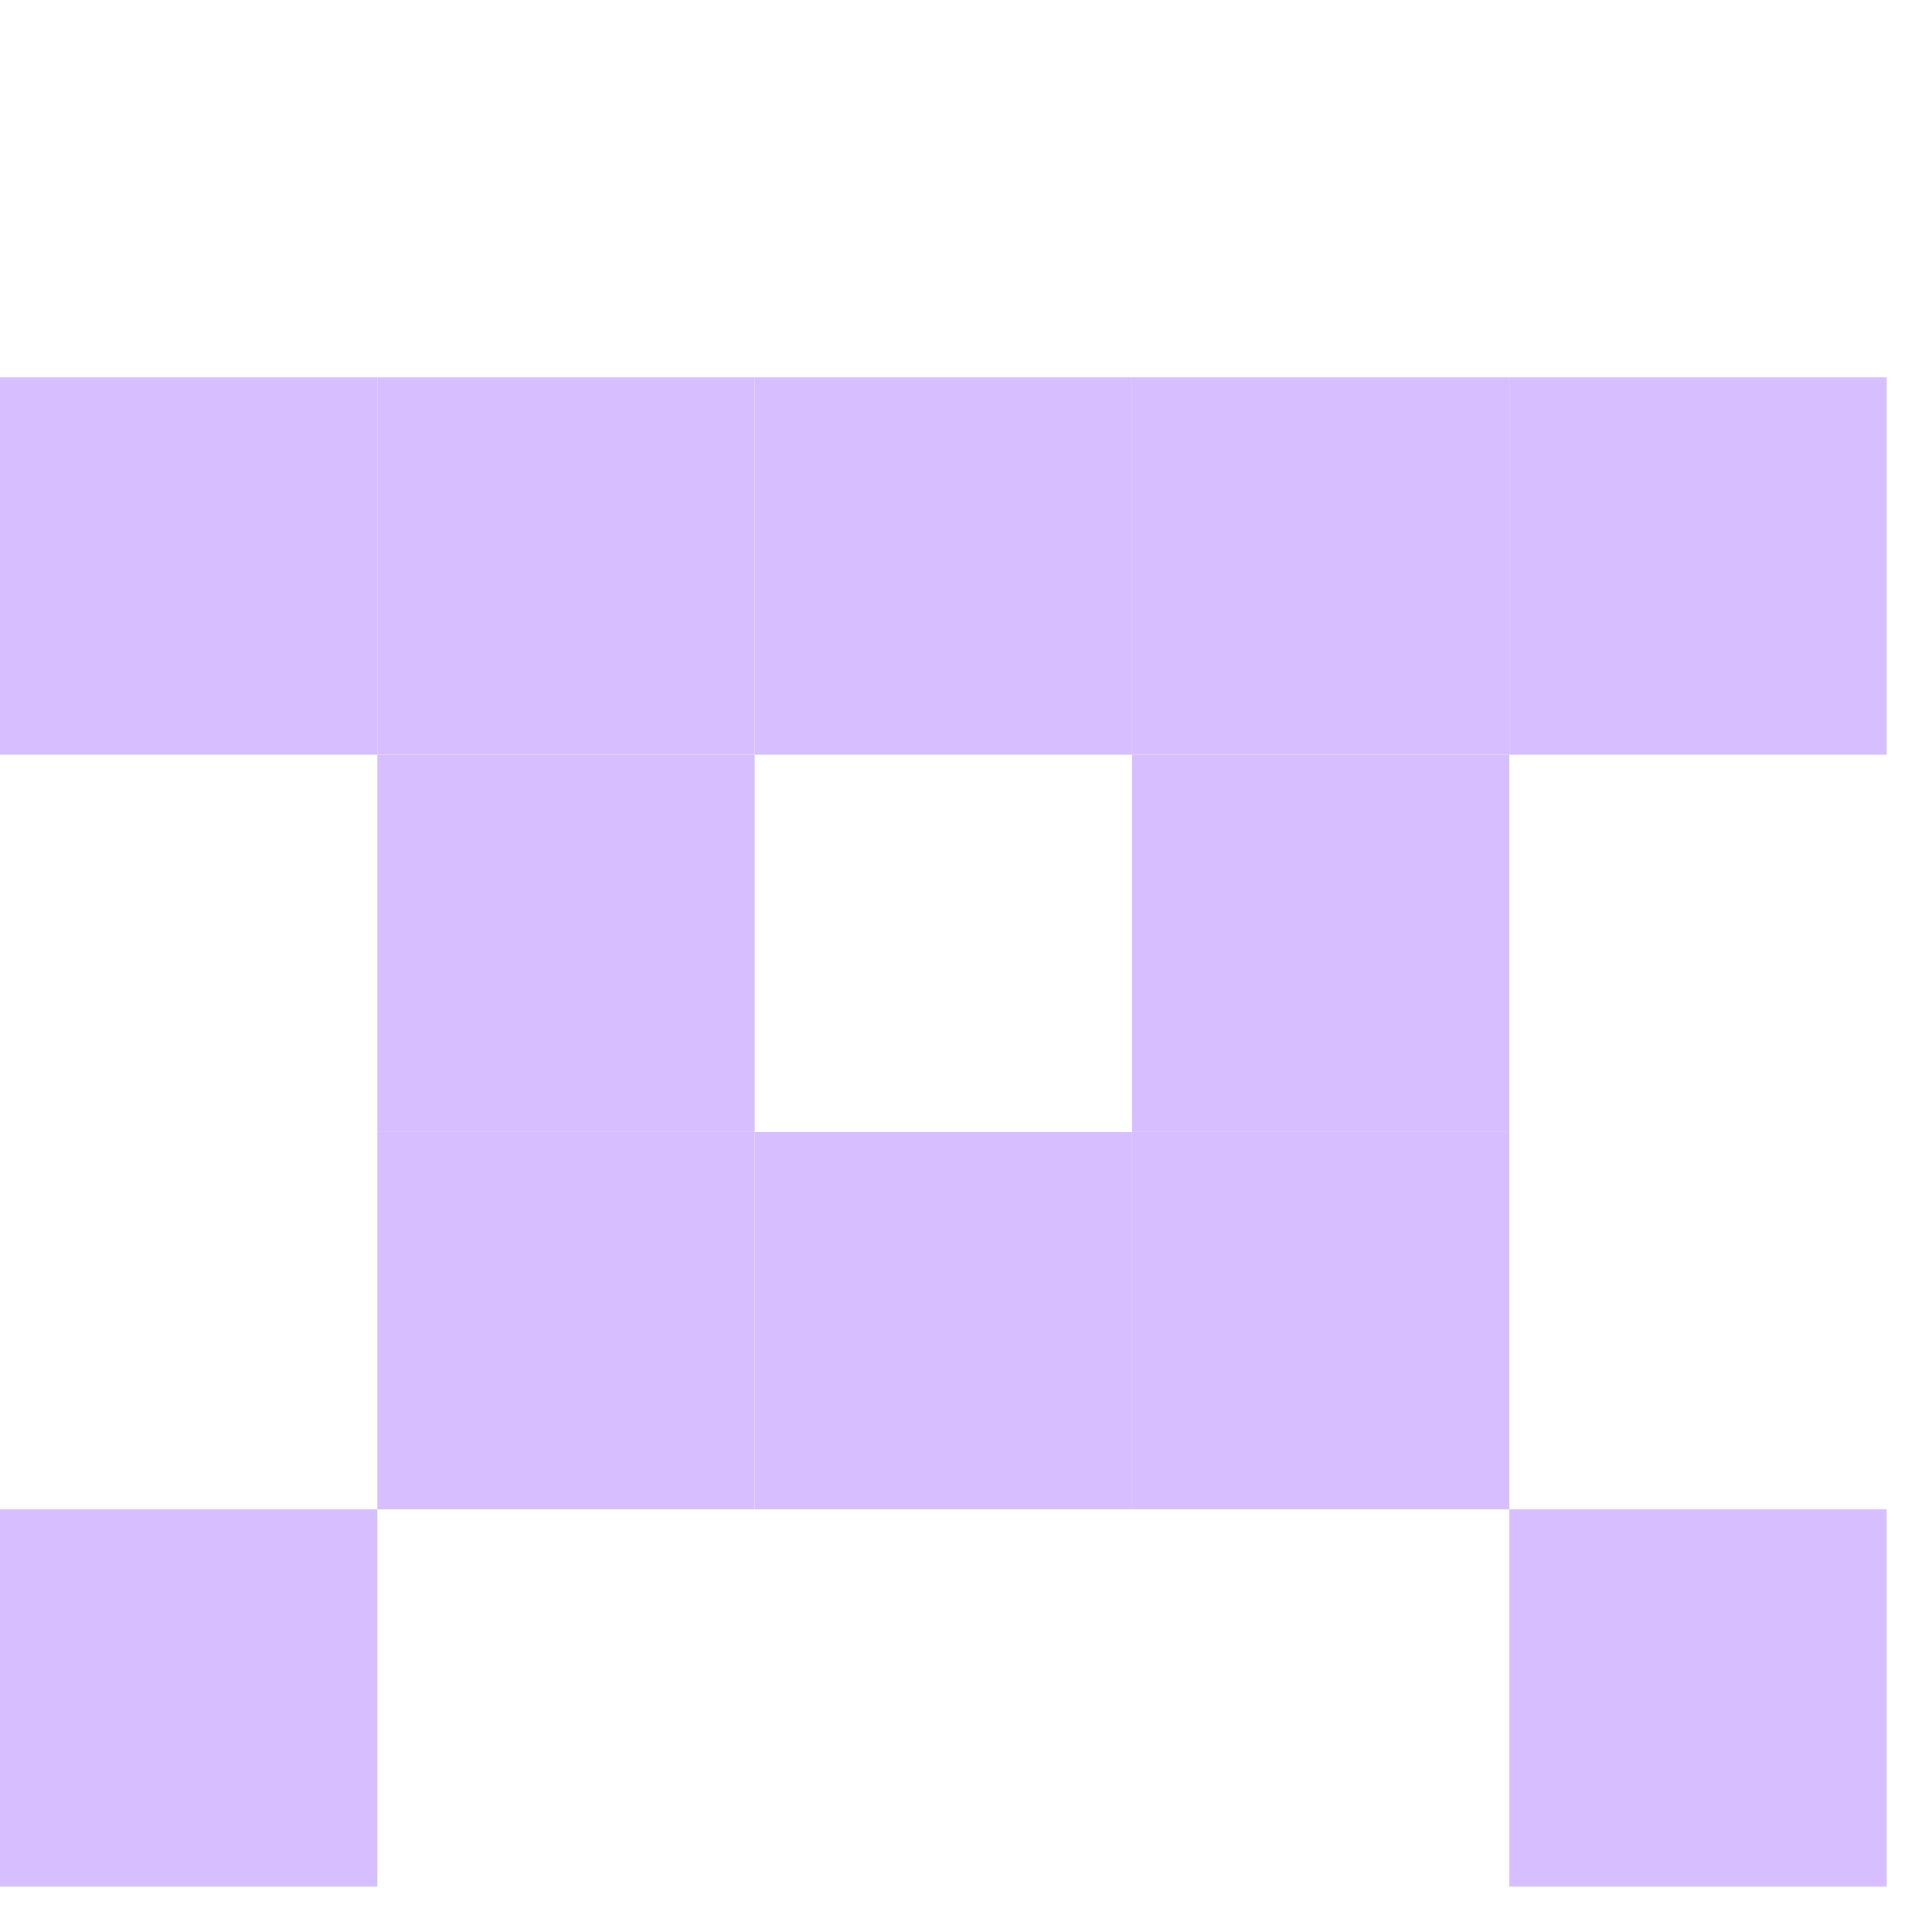
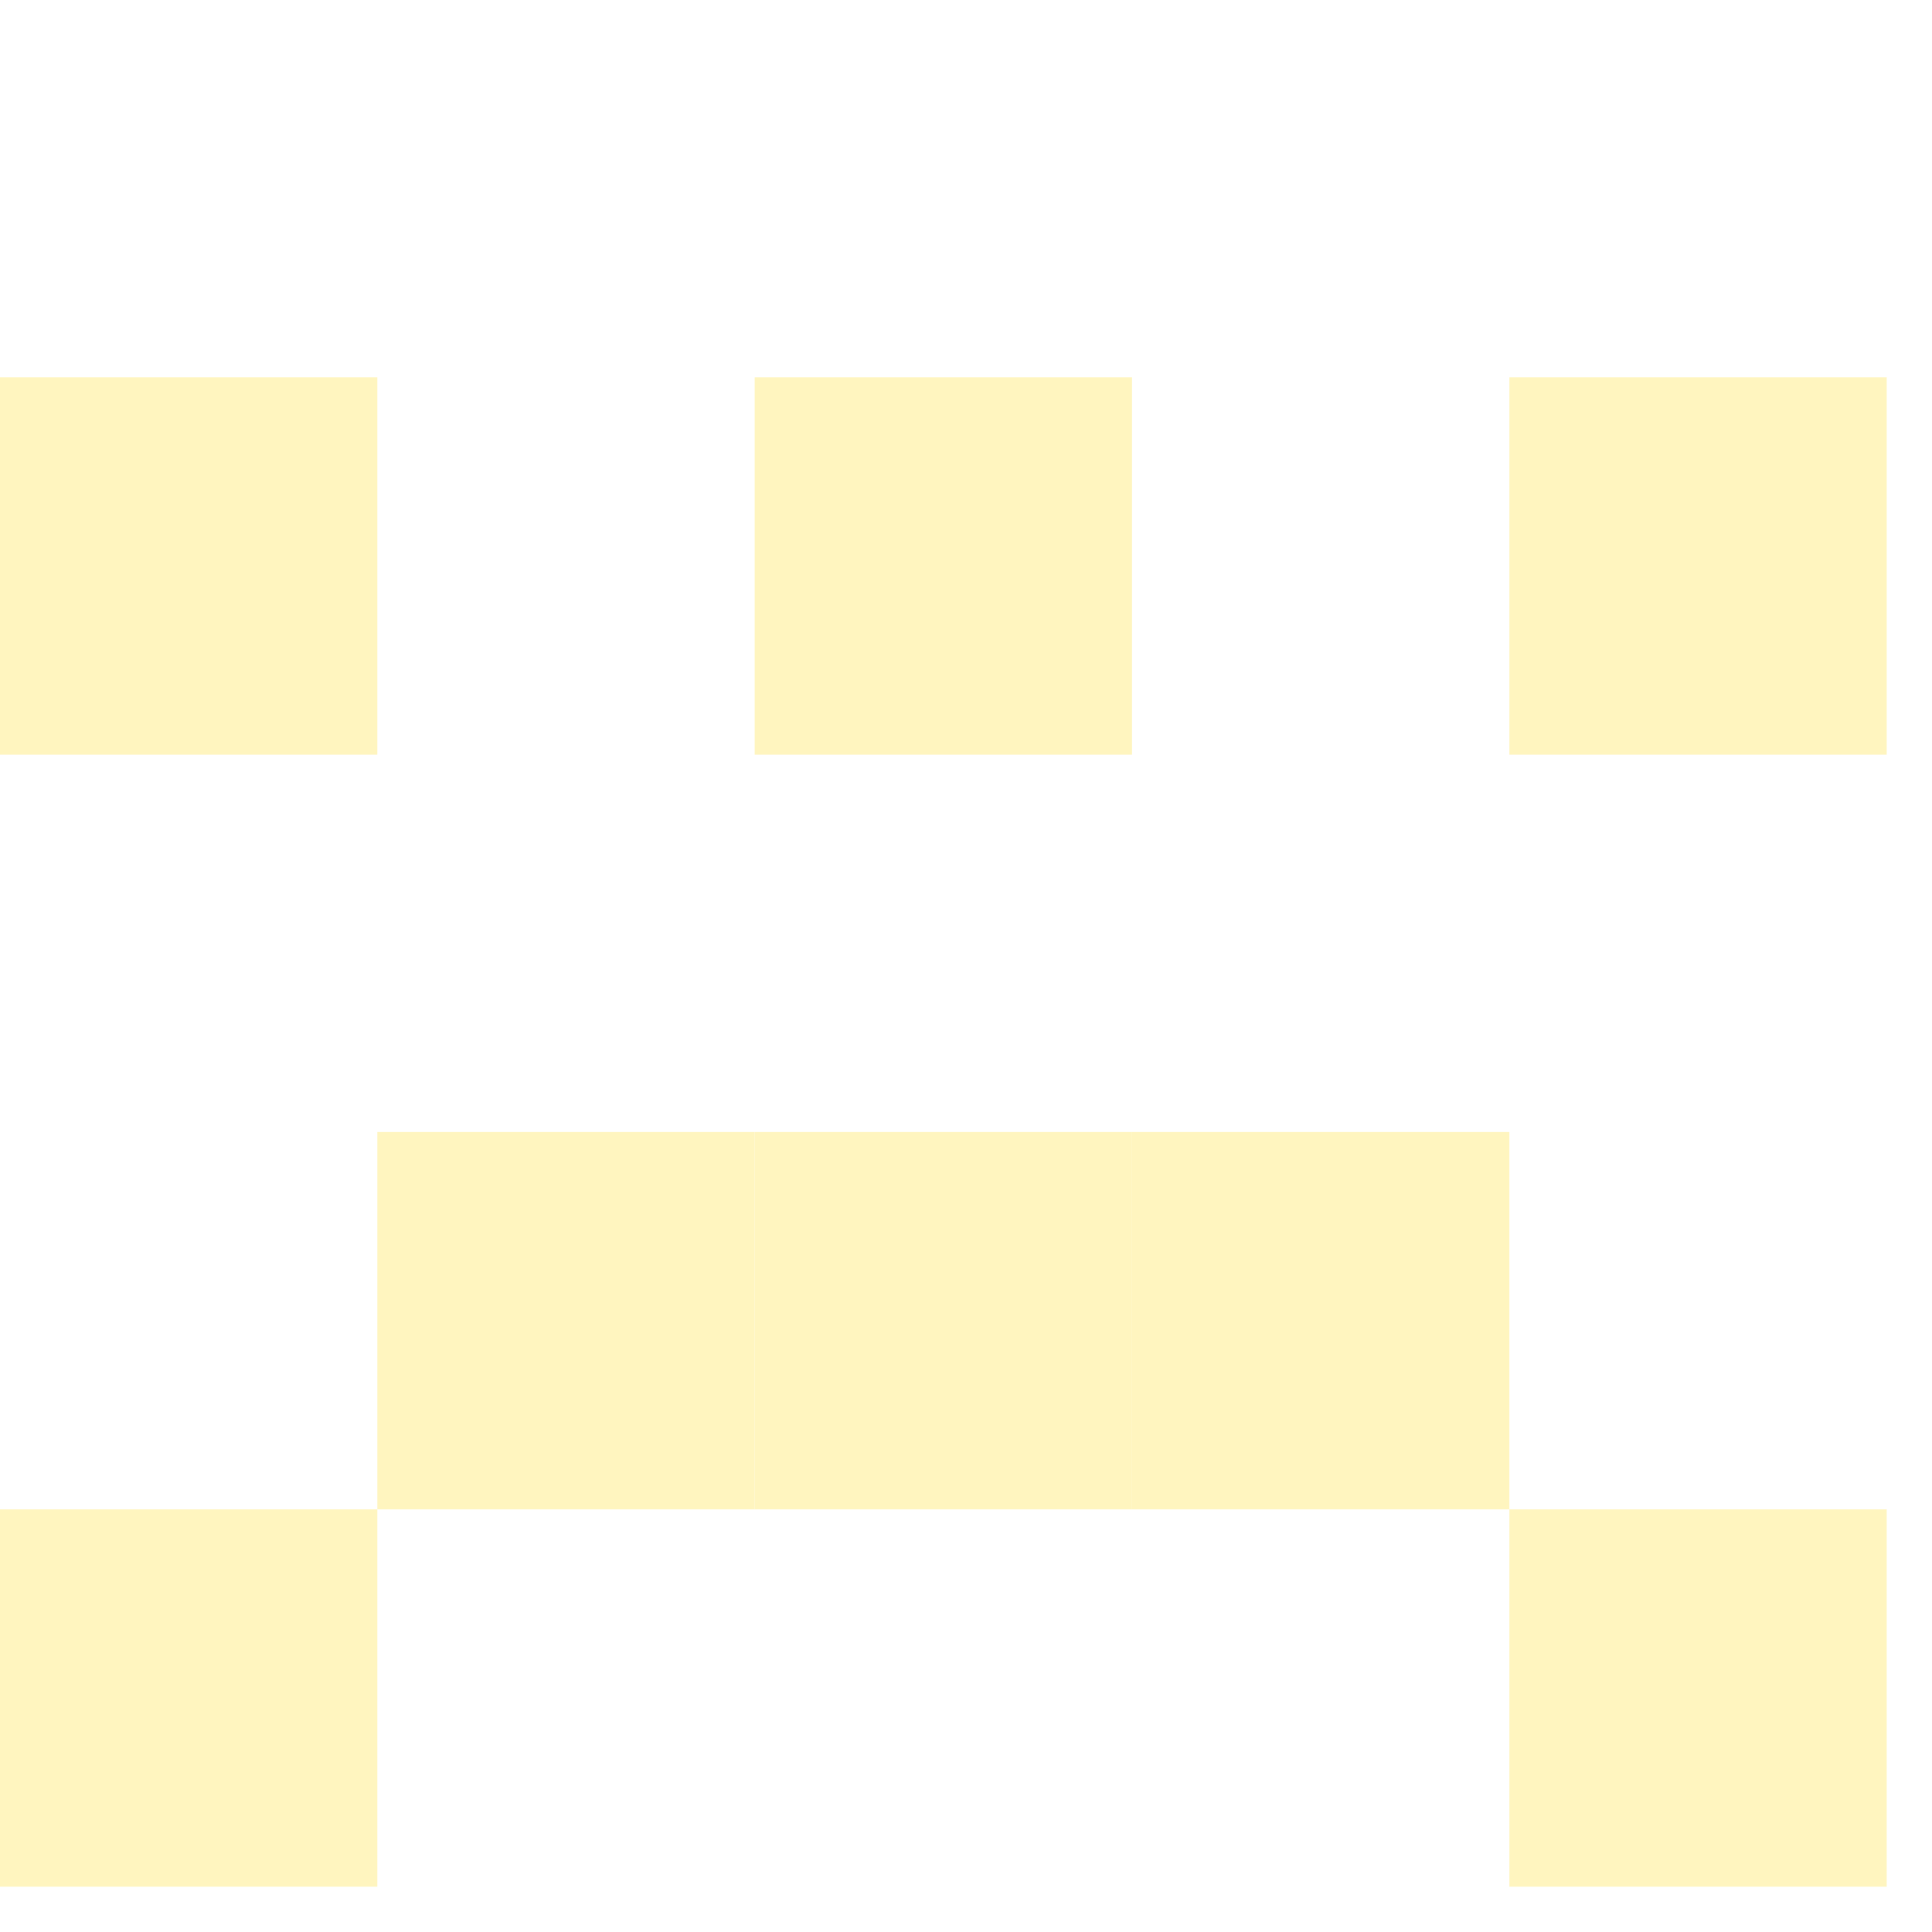
<svg xmlns="http://www.w3.org/2000/svg" id="example-identicon-14-svg" width="128" height="128" viewbox="0 0 128 128">
  <g>
    <rect x="0" y="0" width="25" height="25" fill="none" />
    <rect x="25" y="0" width="25" height="25" fill="none" />
    <rect x="50" y="0" width="25" height="25" fill="none" />
    <rect x="75" y="0" width="25" height="25" fill="none" />
    <rect x="100" y="0" width="25" height="25" fill="none" />
-     <rect x="0" y="25" width="25" height="25" fill="#d7bfff" />
-     <rect x="25" y="25" width="25" height="25" fill="#d7bfff" />
-     <rect x="50" y="25" width="25" height="25" fill="#d7bfff" />
-     <rect x="75" y="25" width="25" height="25" fill="#d7bfff" />
-     <rect x="100" y="25" width="25" height="25" fill="#d7bfff" />
+     <rect x="0" y="25" width="25" height="25" fill="#fff5bf" />
+     <rect x="25" y="25" width="25" height="25" fill="none" />
+     <rect x="50" y="25" width="25" height="25" fill="#fff5bf" />
+     <rect x="75" y="25" width="25" height="25" fill="none" />
+     <rect x="100" y="25" width="25" height="25" fill="#fff5bf" />
    <rect x="0" y="50" width="25" height="25" fill="none" />
-     <rect x="25" y="50" width="25" height="25" fill="#d7bfff" />
+     <rect x="25" y="50" width="25" height="25" fill="none" />
    <rect x="50" y="50" width="25" height="25" fill="none" />
-     <rect x="75" y="50" width="25" height="25" fill="#d7bfff" />
+     <rect x="75" y="50" width="25" height="25" fill="none" />
    <rect x="100" y="50" width="25" height="25" fill="none" />
    <rect x="0" y="75" width="25" height="25" fill="none" />
-     <rect x="25" y="75" width="25" height="25" fill="#d7bfff" />
-     <rect x="50" y="75" width="25" height="25" fill="#d7bfff" />
-     <rect x="75" y="75" width="25" height="25" fill="#d7bfff" />
+     <rect x="25" y="75" width="25" height="25" fill="#fff5bf" />
+     <rect x="50" y="75" width="25" height="25" fill="#fff5bf" />
+     <rect x="75" y="75" width="25" height="25" fill="#fff5bf" />
    <rect x="100" y="75" width="25" height="25" fill="none" />
-     <rect x="0" y="100" width="25" height="25" fill="#d7bfff" />
+     <rect x="0" y="100" width="25" height="25" fill="#fff5bf" />
    <rect x="25" y="100" width="25" height="25" fill="none" />
    <rect x="50" y="100" width="25" height="25" fill="none" />
    <rect x="75" y="100" width="25" height="25" fill="none" />
-     <rect x="100" y="100" width="25" height="25" fill="#d7bfff" />
+     <rect x="100" y="100" width="25" height="25" fill="#fff5bf" />
  </g>
</svg>
